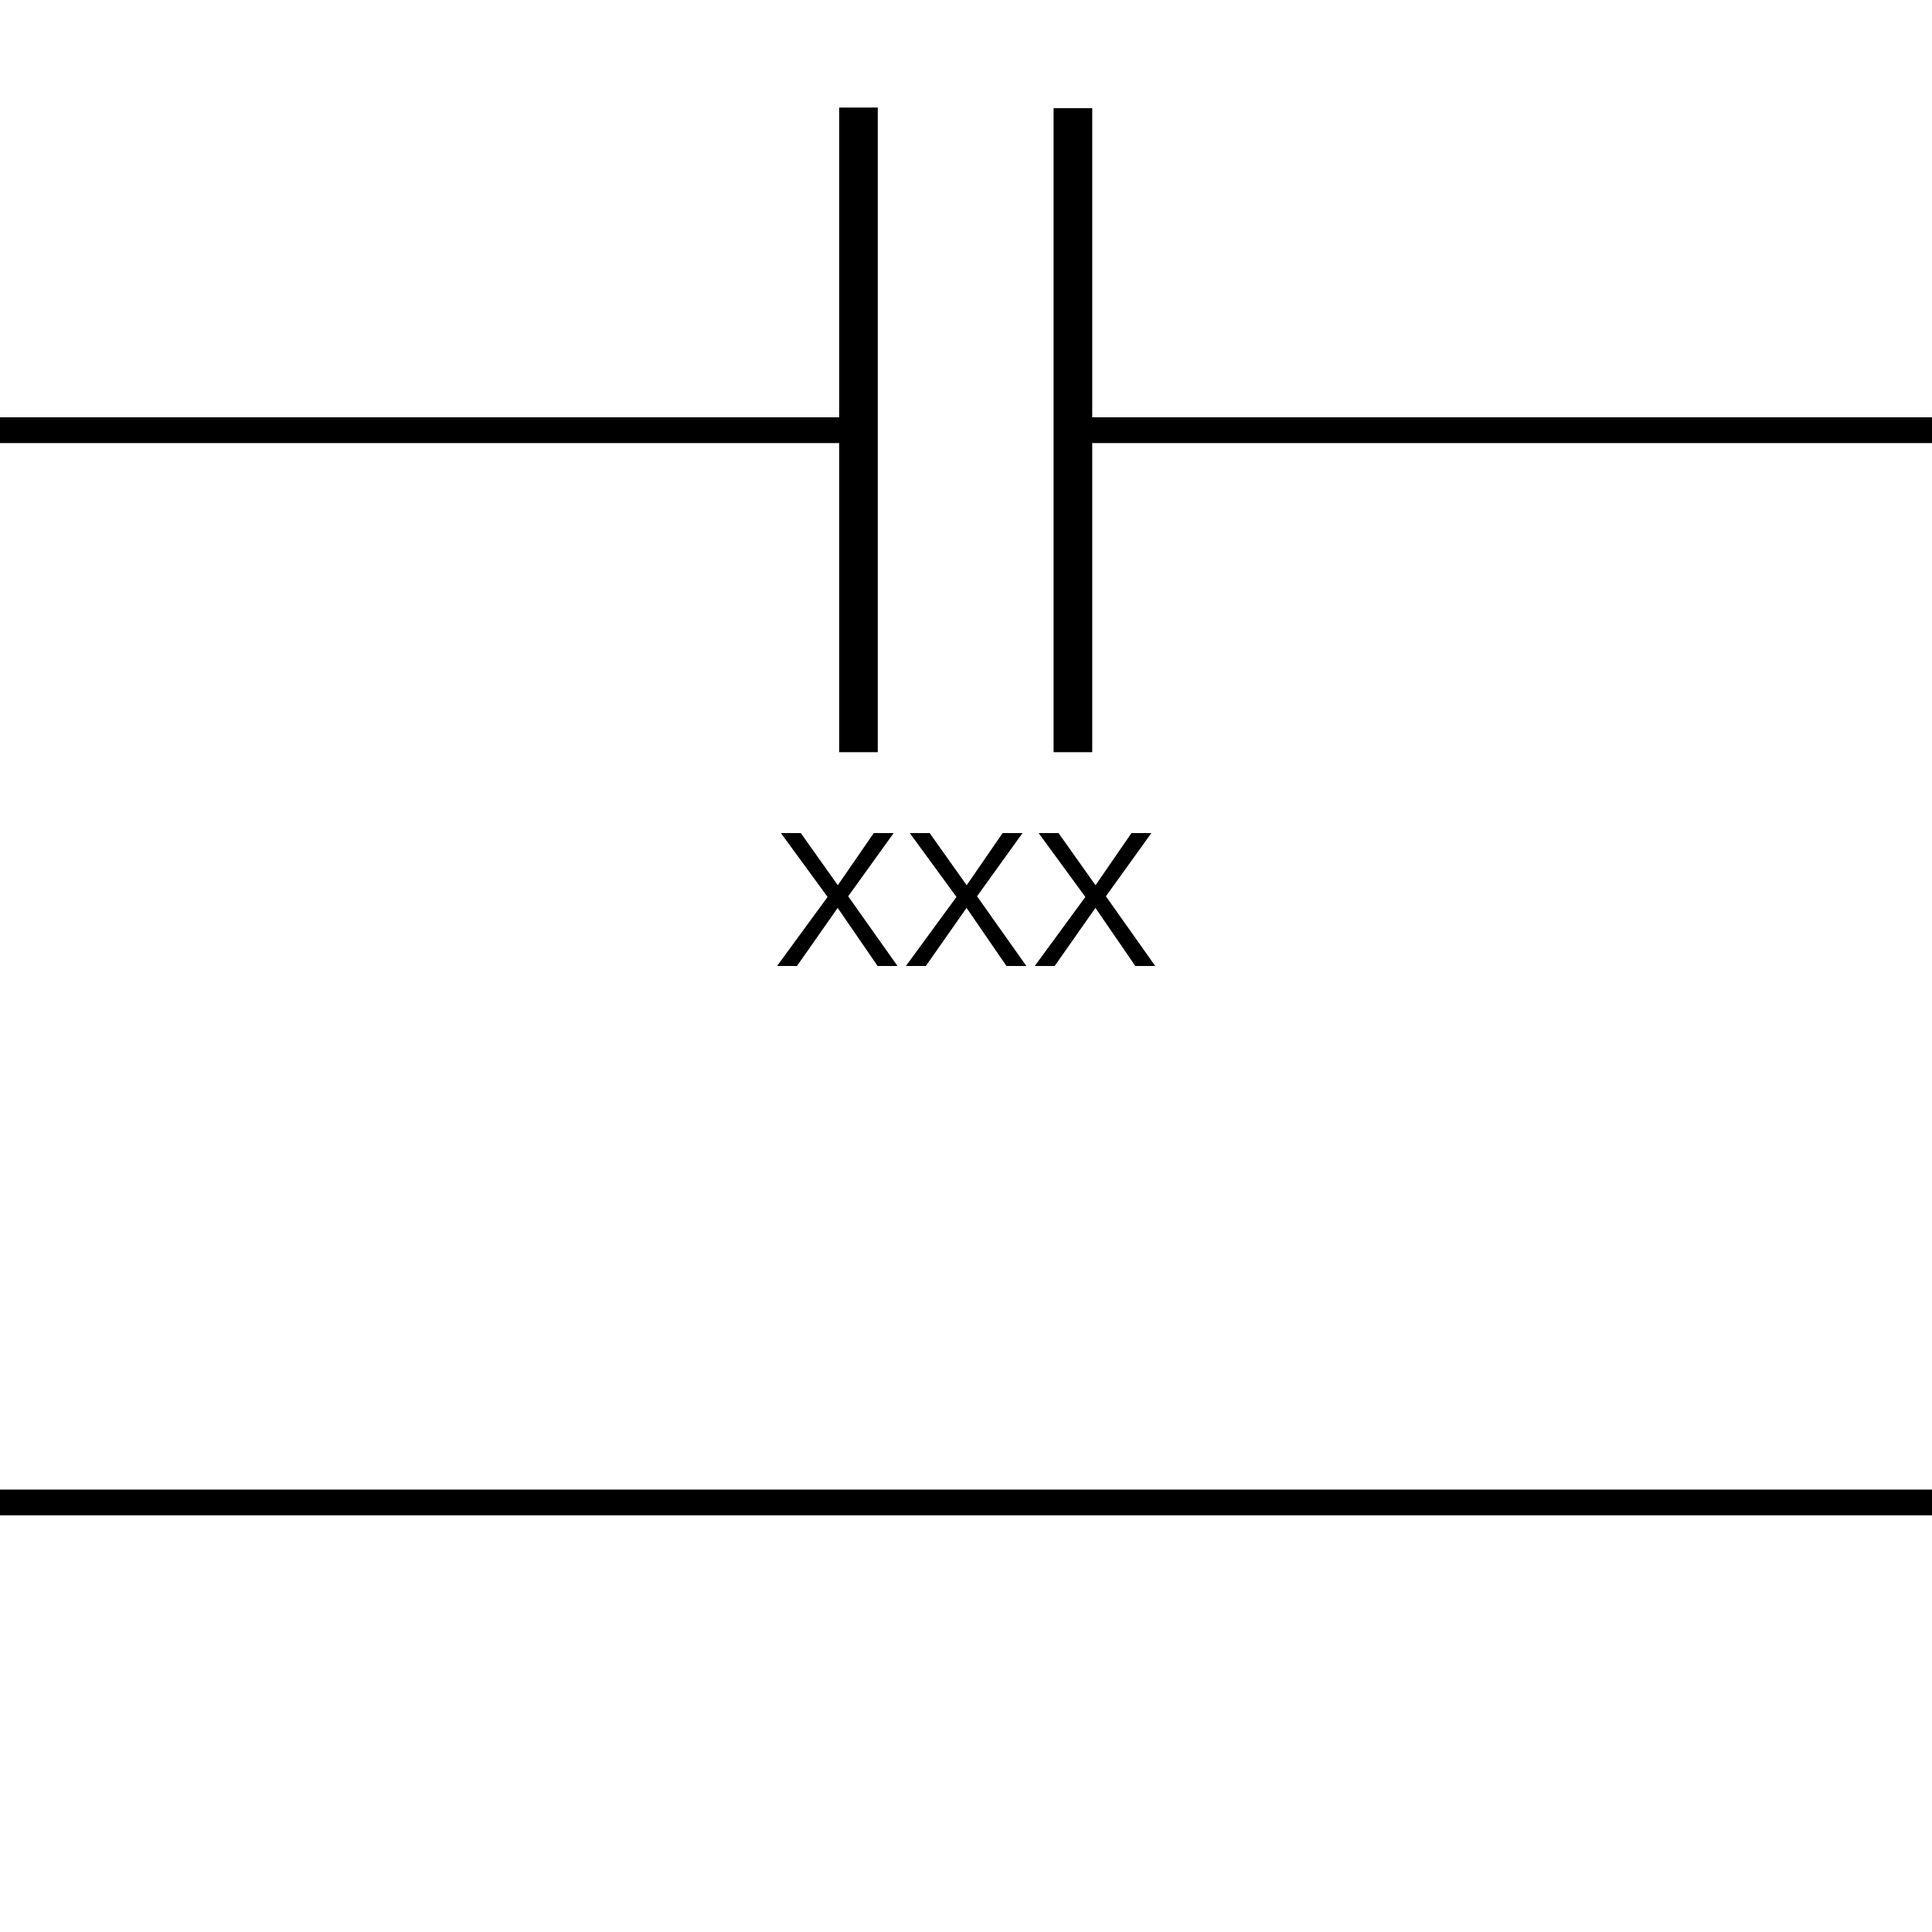
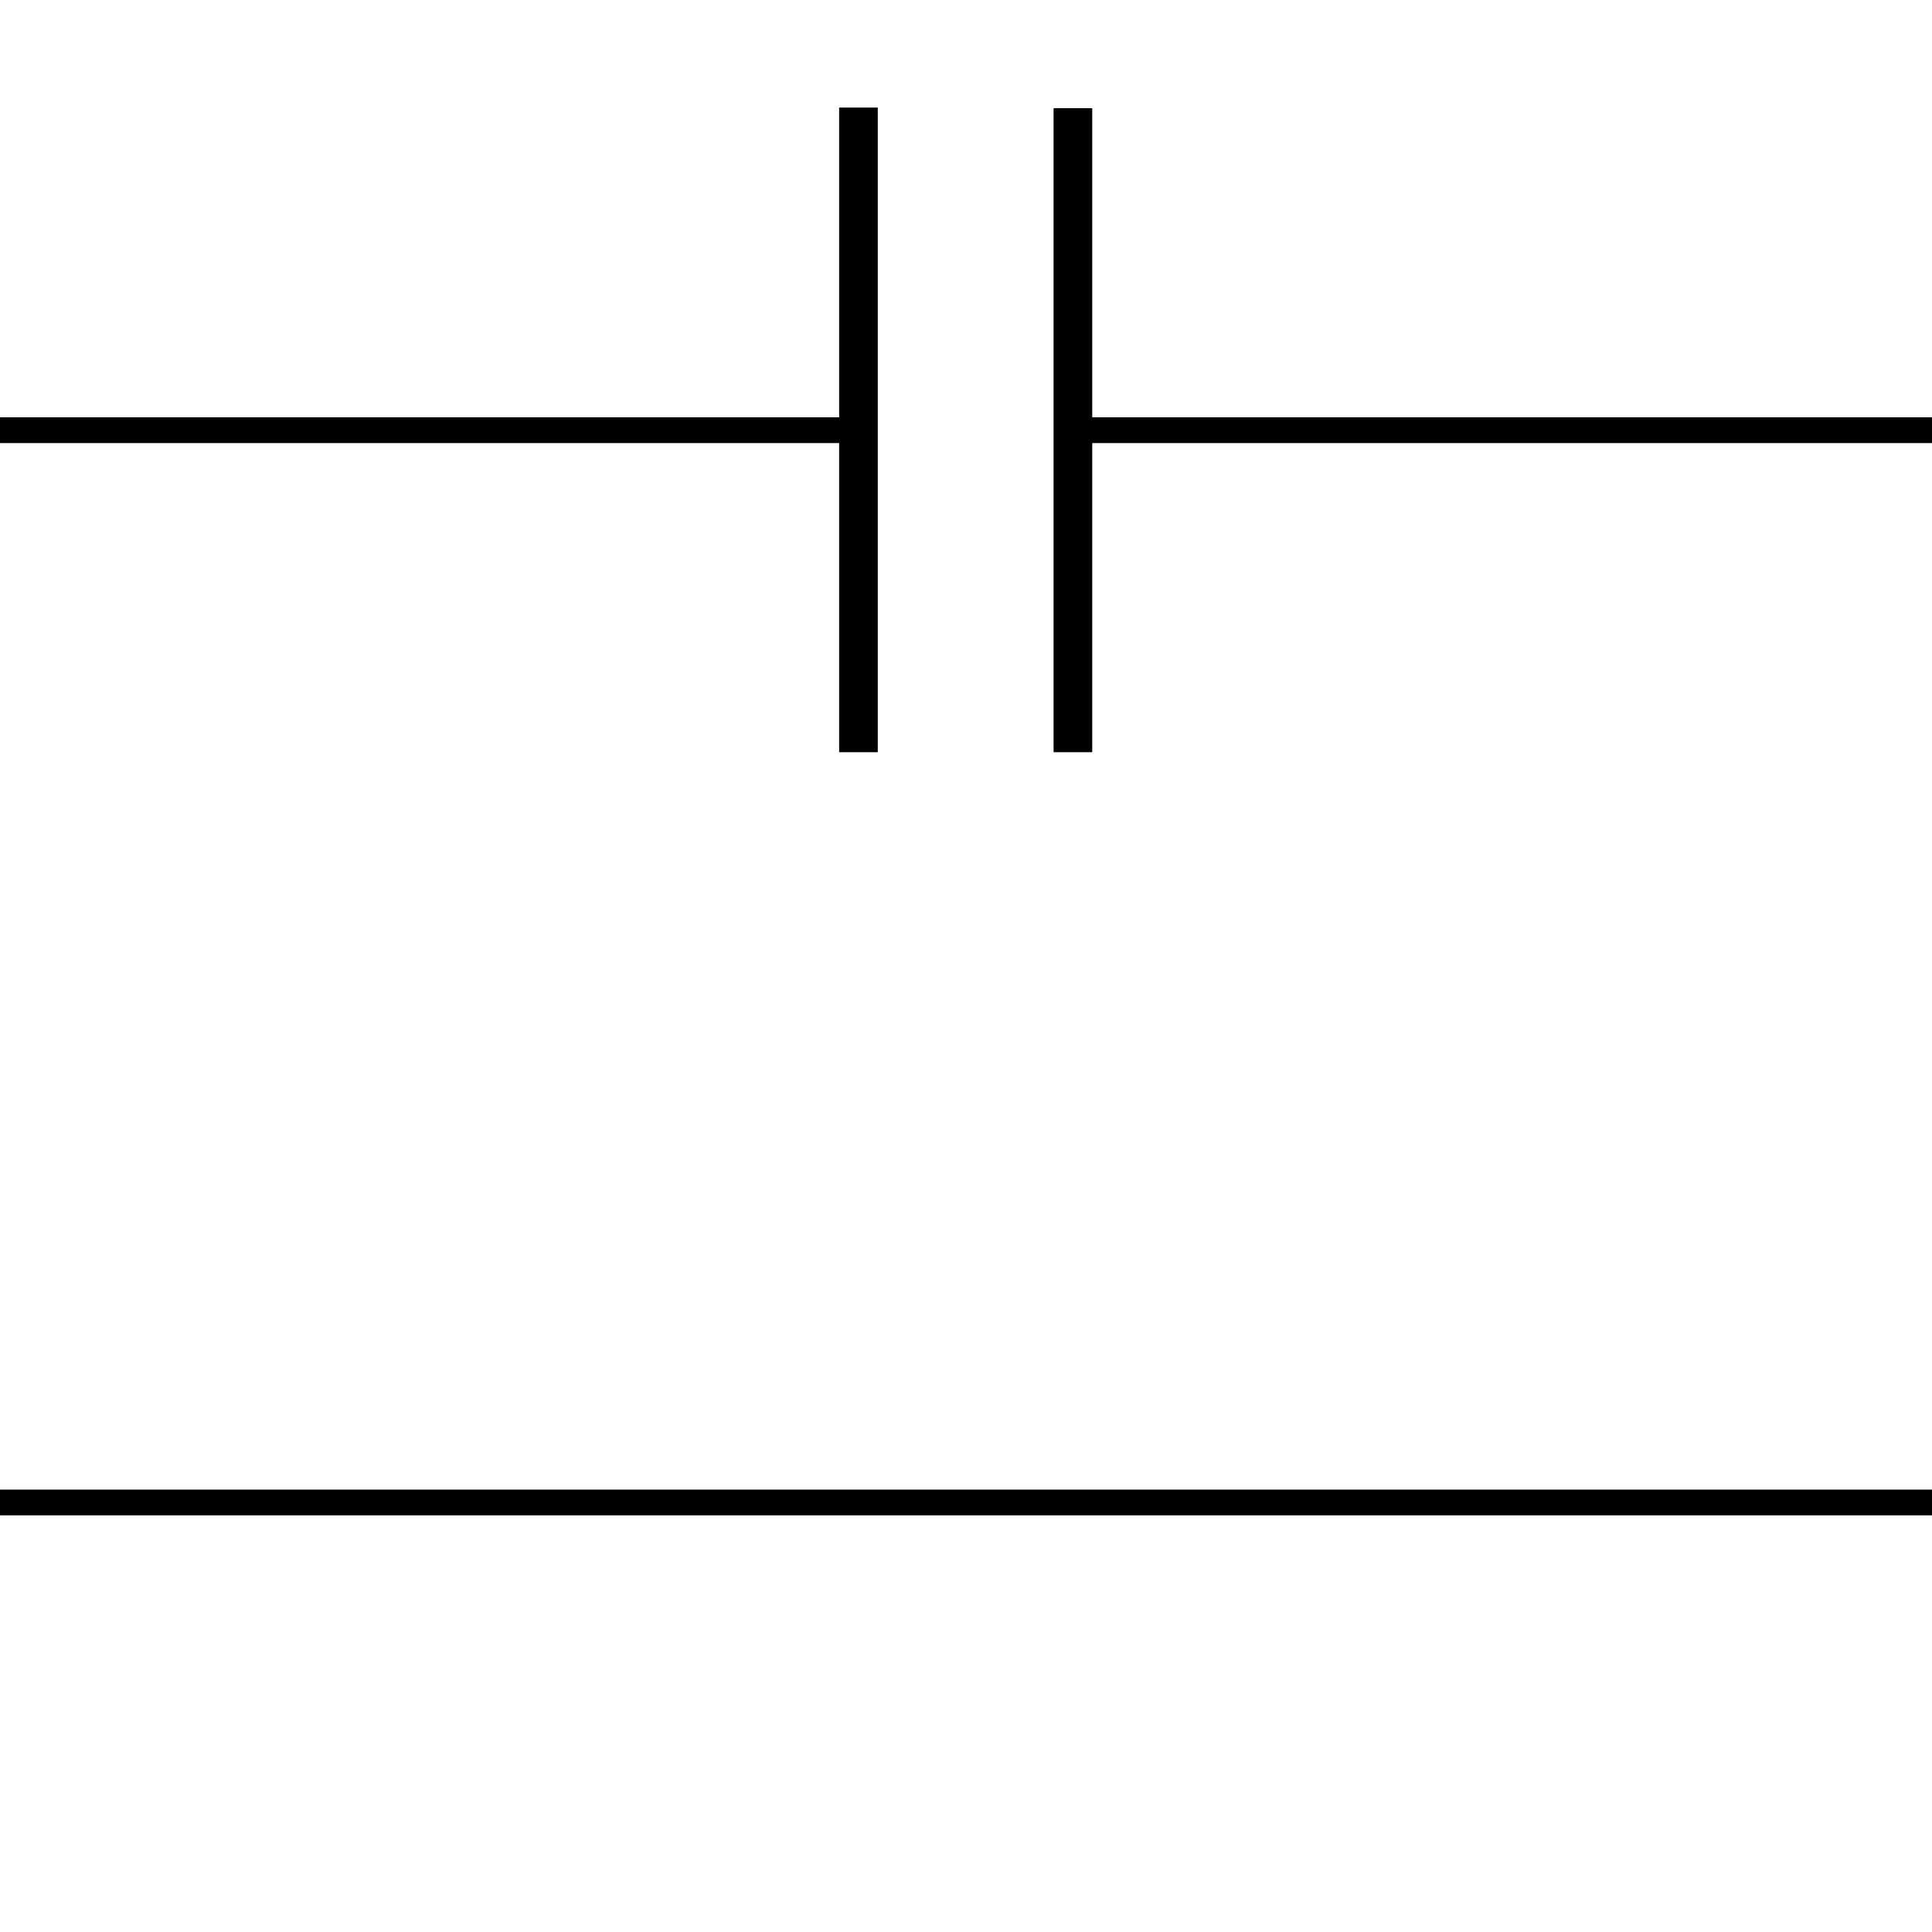
- <svg xmlns="http://www.w3.org/2000/svg" version="1.1" viewBox="0 0 3000 3000" preserveAspectRatio="xMidYMid" fill-rule="evenodd">
-   <g visibility="visible" id="Padrão">
-     <g style="stroke:none;fill:none">
-       <rect x="-14" y="-14" width="3030" height="3030" />
+ <svg xmlns="http://www.w3.org/2000/svg" xmlns:ns1="http://xml.openoffice.org/svg/export" version="1.2" baseProfile="tiny" width="30mm" height="30mm" viewBox="0 0 3000 3000" preserveAspectRatio="xMidYMid" fill-rule="evenodd" stroke-width="28.222" stroke-linejoin="round" xml:space="preserve">
+   <defs class="ClipPathGroup">
+     <clipPath id="presentation_clip_path" clipPathUnits="userSpaceOnUse">
+       <rect x="0" y="0" width="3000" height="3000" />
+     </clipPath>
+   </defs>
+   <defs class="TextShapeIndex">
+     <g ns1:slide="id1" ns1:id-list="id3 id4 id5 id6 id7" />
+   </defs>
+   <defs class="EmbeddedBulletChars">
+     <g id="bullet-char-template(57356)" transform="scale(0.0004882812,-0.0004882812)">
+       <path d="M 580,1141 L 1163,571 580,0 -4,571 580,1141 Z" />
+     </g>
+     <g id="bullet-char-template(57354)" transform="scale(0.0004882812,-0.0004882812)">
+       <path d="M 8,1128 L 1137,1128 1137,0 8,0 8,1128 Z" />
+     </g>
+     <g id="bullet-char-template(10146)" transform="scale(0.0004882812,-0.0004882812)">
+       <path d="M 174,0 L 602,739 174,1481 1456,739 174,0 Z M 1358,739 L 309,1346 659,739 1358,739 Z" />
+     </g>
+     <g id="bullet-char-template(10132)" transform="scale(0.0004882812,-0.0004882812)">
+       <path d="M 2015,739 L 1276,0 717,0 1260,543 174,543 174,936 1260,936 717,1481 1274,1481 2015,739 Z" />
+     </g>
+     <g id="bullet-char-template(10007)" transform="scale(0.0004882812,-0.0004882812)">
+       <path d="M 0,-2 C -7,14 -16,27 -25,37 L 356,567 C 262,823 215,952 215,954 215,979 228,992 255,992 264,992 276,990 289,987 310,991 331,999 354,1012 L 381,999 492,748 772,1049 836,1024 860,1049 C 881,1039 901,1025 922,1006 886,937 835,863 770,784 769,783 710,716 594,584 L 774,223 C 774,196 753,168 711,139 L 727,119 C 717,90 699,76 672,76 641,76 570,178 457,381 L 164,-76 C 142,-110 111,-127 72,-127 30,-127 9,-110 8,-76 1,-67 -2,-52 -2,-32 -2,-23 -1,-13 0,-2 Z" />
+     </g>
+     <g id="bullet-char-template(10004)" transform="scale(0.0004882812,-0.0004882812)">
+       <path d="M 285,-33 C 182,-33 111,30 74,156 52,228 41,333 41,471 41,549 55,616 82,672 116,743 169,778 240,778 293,778 328,747 346,684 L 369,508 C 377,444 397,411 428,410 L 1163,1116 C 1174,1127 1196,1133 1229,1133 1271,1133 1292,1118 1292,1087 L 1292,965 C 1292,929 1282,901 1262,881 L 442,47 C 390,-6 338,-33 285,-33 Z" />
+     </g>
+     <g id="bullet-char-template(9679)" transform="scale(0.0004882812,-0.0004882812)">
+       <path d="M 813,0 C 632,0 489,54 383,161 276,268 223,411 223,592 223,773 276,916 383,1023 489,1130 632,1184 813,1184 992,1184 1136,1130 1245,1023 1353,916 1407,772 1407,592 1407,412 1353,268 1245,161 1136,54 992,0 813,0 Z" />
+     </g>
+     <g id="bullet-char-template(8226)" transform="scale(0.0004882812,-0.0004882812)">
+       <path d="M 346,457 C 273,457 209,483 155,535 101,586 74,649 74,723 74,796 101,859 155,911 209,963 273,989 346,989 419,989 480,963 531,910 582,859 608,796 608,723 608,648 583,586 532,535 482,483 420,457 346,457 Z" />
+     </g>
+     <g id="bullet-char-template(8211)" transform="scale(0.0004882812,-0.0004882812)">
+       <path d="M -4,459 L 1135,459 1135,606 -4,606 -4,459 Z" />
+     </g>
+   </defs>
+   <defs class="TextEmbeddedBitmaps" />
+   <g>
+     <g id="id2" class="Master_Slide">
+       <g id="bg-id2" class="Background" />
+       <g id="bo-id2" class="BackgroundObjects" />
    </g>
  </g>
-   <g visibility="visible" id="page1">
+   <g class="SlideGroup">
    <g>
-       <g>
-         <g style="stroke:none;fill:none">
-           <rect x="-14" y="-14" width="3030" height="3030" />
+       <g id="id1" class="Slide" clip-path="url(#presentation_clip_path)">
+         <g class="Page">
+           <g class="com.sun.star.drawing.LineShape">
+             <g id="id3">
+               <path fill="none" stroke="rgb(0,0,0)" stroke-width="40" stroke-linejoin="round" d="M 0,668 L 1333,668" />
+             </g>
+           </g>
+           <g class="com.sun.star.drawing.LineShape">
+             <g id="id4">
+               <path fill="none" stroke="rgb(0,0,0)" stroke-width="40" stroke-linejoin="round" d="M 0,2333 L 3000,2333" />
+             </g>
+           </g>
+           <g class="com.sun.star.drawing.LineShape">
+             <g id="id5">
+               <path fill="none" stroke="rgb(0,0,0)" stroke-width="40" stroke-linejoin="round" d="M 1666,668 L 3000,668" />
+             </g>
+           </g>
+           <g class="com.sun.star.drawing.LineShape">
+             <g id="id6">
+               <path fill="none" stroke="rgb(0,0,0)" stroke-width="60" stroke-linejoin="round" d="M 1333,1168 L 1333,167" />
+             </g>
+           </g>
+           <g class="com.sun.star.drawing.LineShape">
+             <g id="id7">
+               <path fill="none" stroke="rgb(0,0,0)" stroke-width="60" stroke-linejoin="round" d="M 1666,1168 L 1666,168" />
+             </g>
+           </g>
        </g>
-         <g />
-       </g>
-     </g>
-     <g>
-       <g>
-         <g style="stroke:none;fill:rgb(0,0,0)">
-           <path d="M 0,648 L 1333,648 1333,668 1333,688 0,688 0,668 0,648 Z" />
-         </g>
-         <g />
-       </g>
-     </g>
-     <g>
-       <g>
-         <g style="stroke:none;fill:rgb(0,0,0)">
-           <path d="M 0,2313 L 3000,2313 3000,2333 3000,2353 0,2353 0,2333 0,2313 Z" />
-         </g>
-         <g />
-       </g>
-     </g>
-     <g>
-       <g>
-         <g style="stroke:none;fill:rgb(0,0,0)">
-           <path d="M 1666,648 L 3000,648 3000,668 3000,688 1666,688 1666,668 1666,648 Z" />
-         </g>
-         <g />
-       </g>
-     </g>
-     <g>
-       <g>
-         <g style="stroke:none;fill:rgb(0,0,0)">
-           <path d="M 1303,1168 L 1303,167 1333,167 1363,167 1363,1168 1333,1168 1303,1168 Z" />
-         </g>
-         <g />
-       </g>
-     </g>
-     <g>
-       <g>
-         <g style="stroke:none;fill:rgb(0,0,0)">
-           <path d="M 1636,1168 L 1636,168 1666,168 1696,168 1696,1168 1666,1168 1636,1168 Z" />
-         </g>
-         <g />
-       </g>
-     </g>
-     <g>
-       <g>
-         <text style="font-family:Arial;font-size:300px;font-weight:400;stroke:none;fill:#000000;text-anchor:middle;">
-           <tspan id="label" x="1500" y="1500">XXX</tspan>
-         </text>
      </g>
    </g>
  </g>
</svg>
